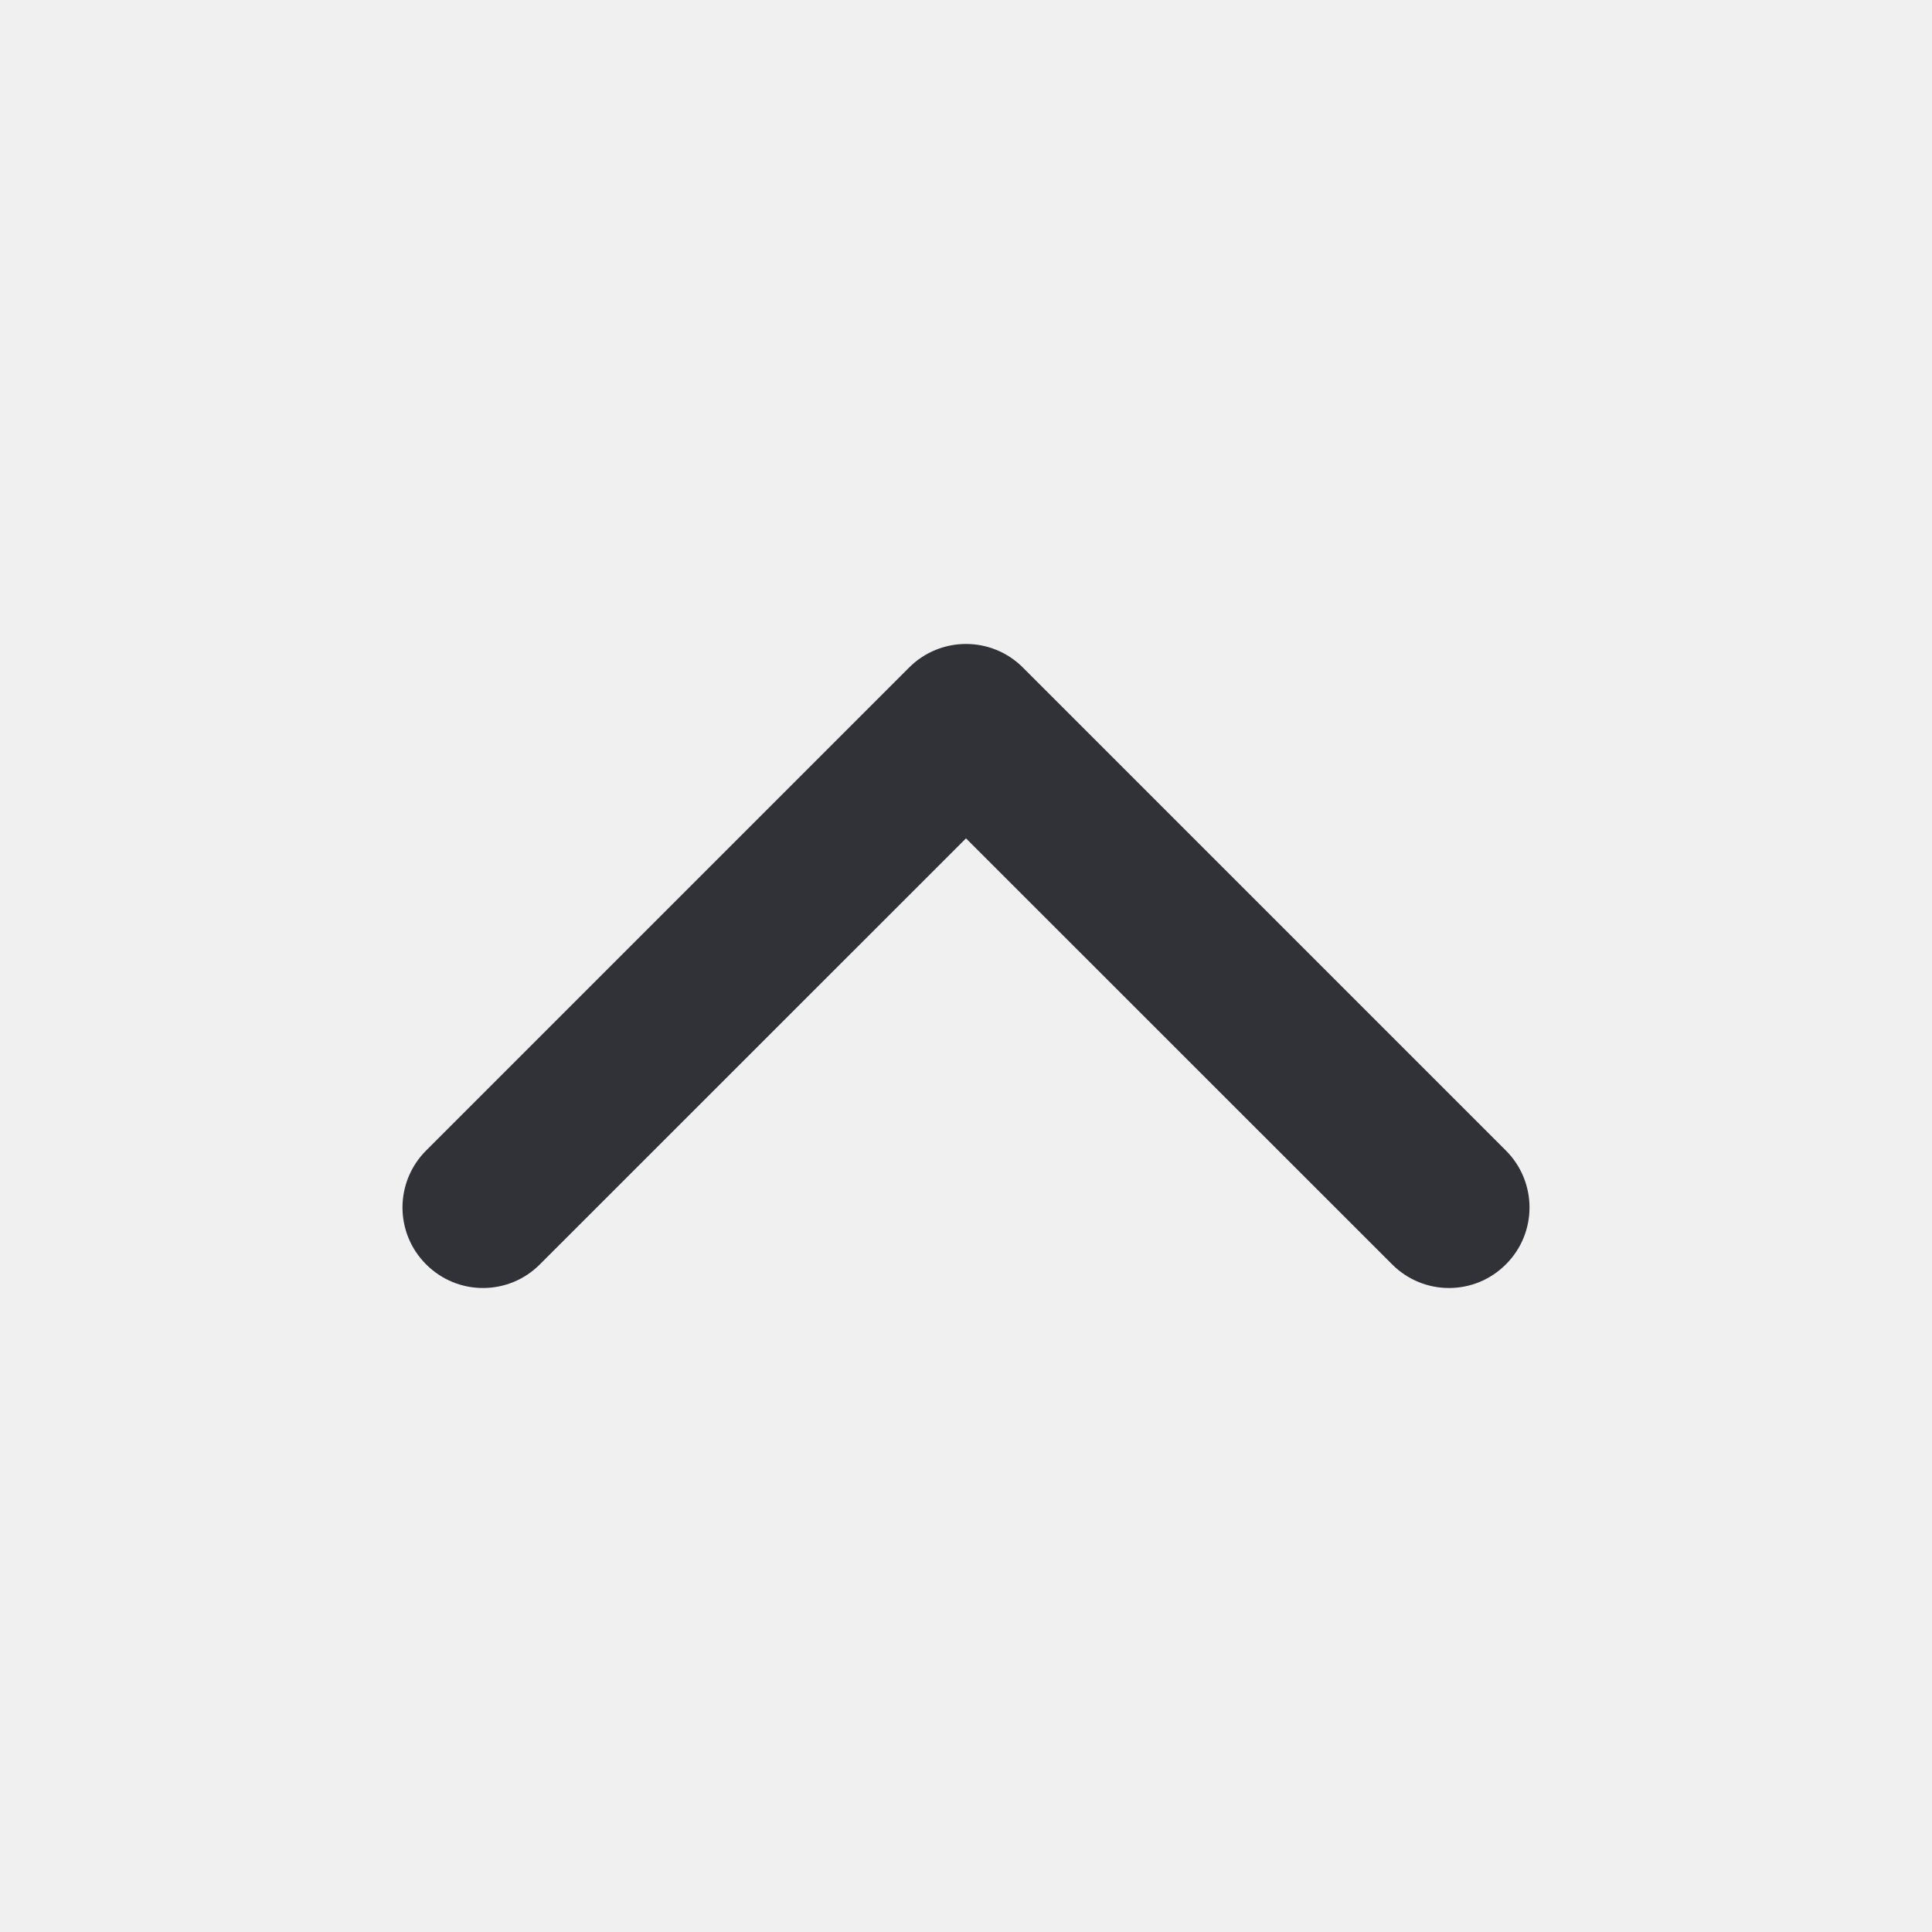
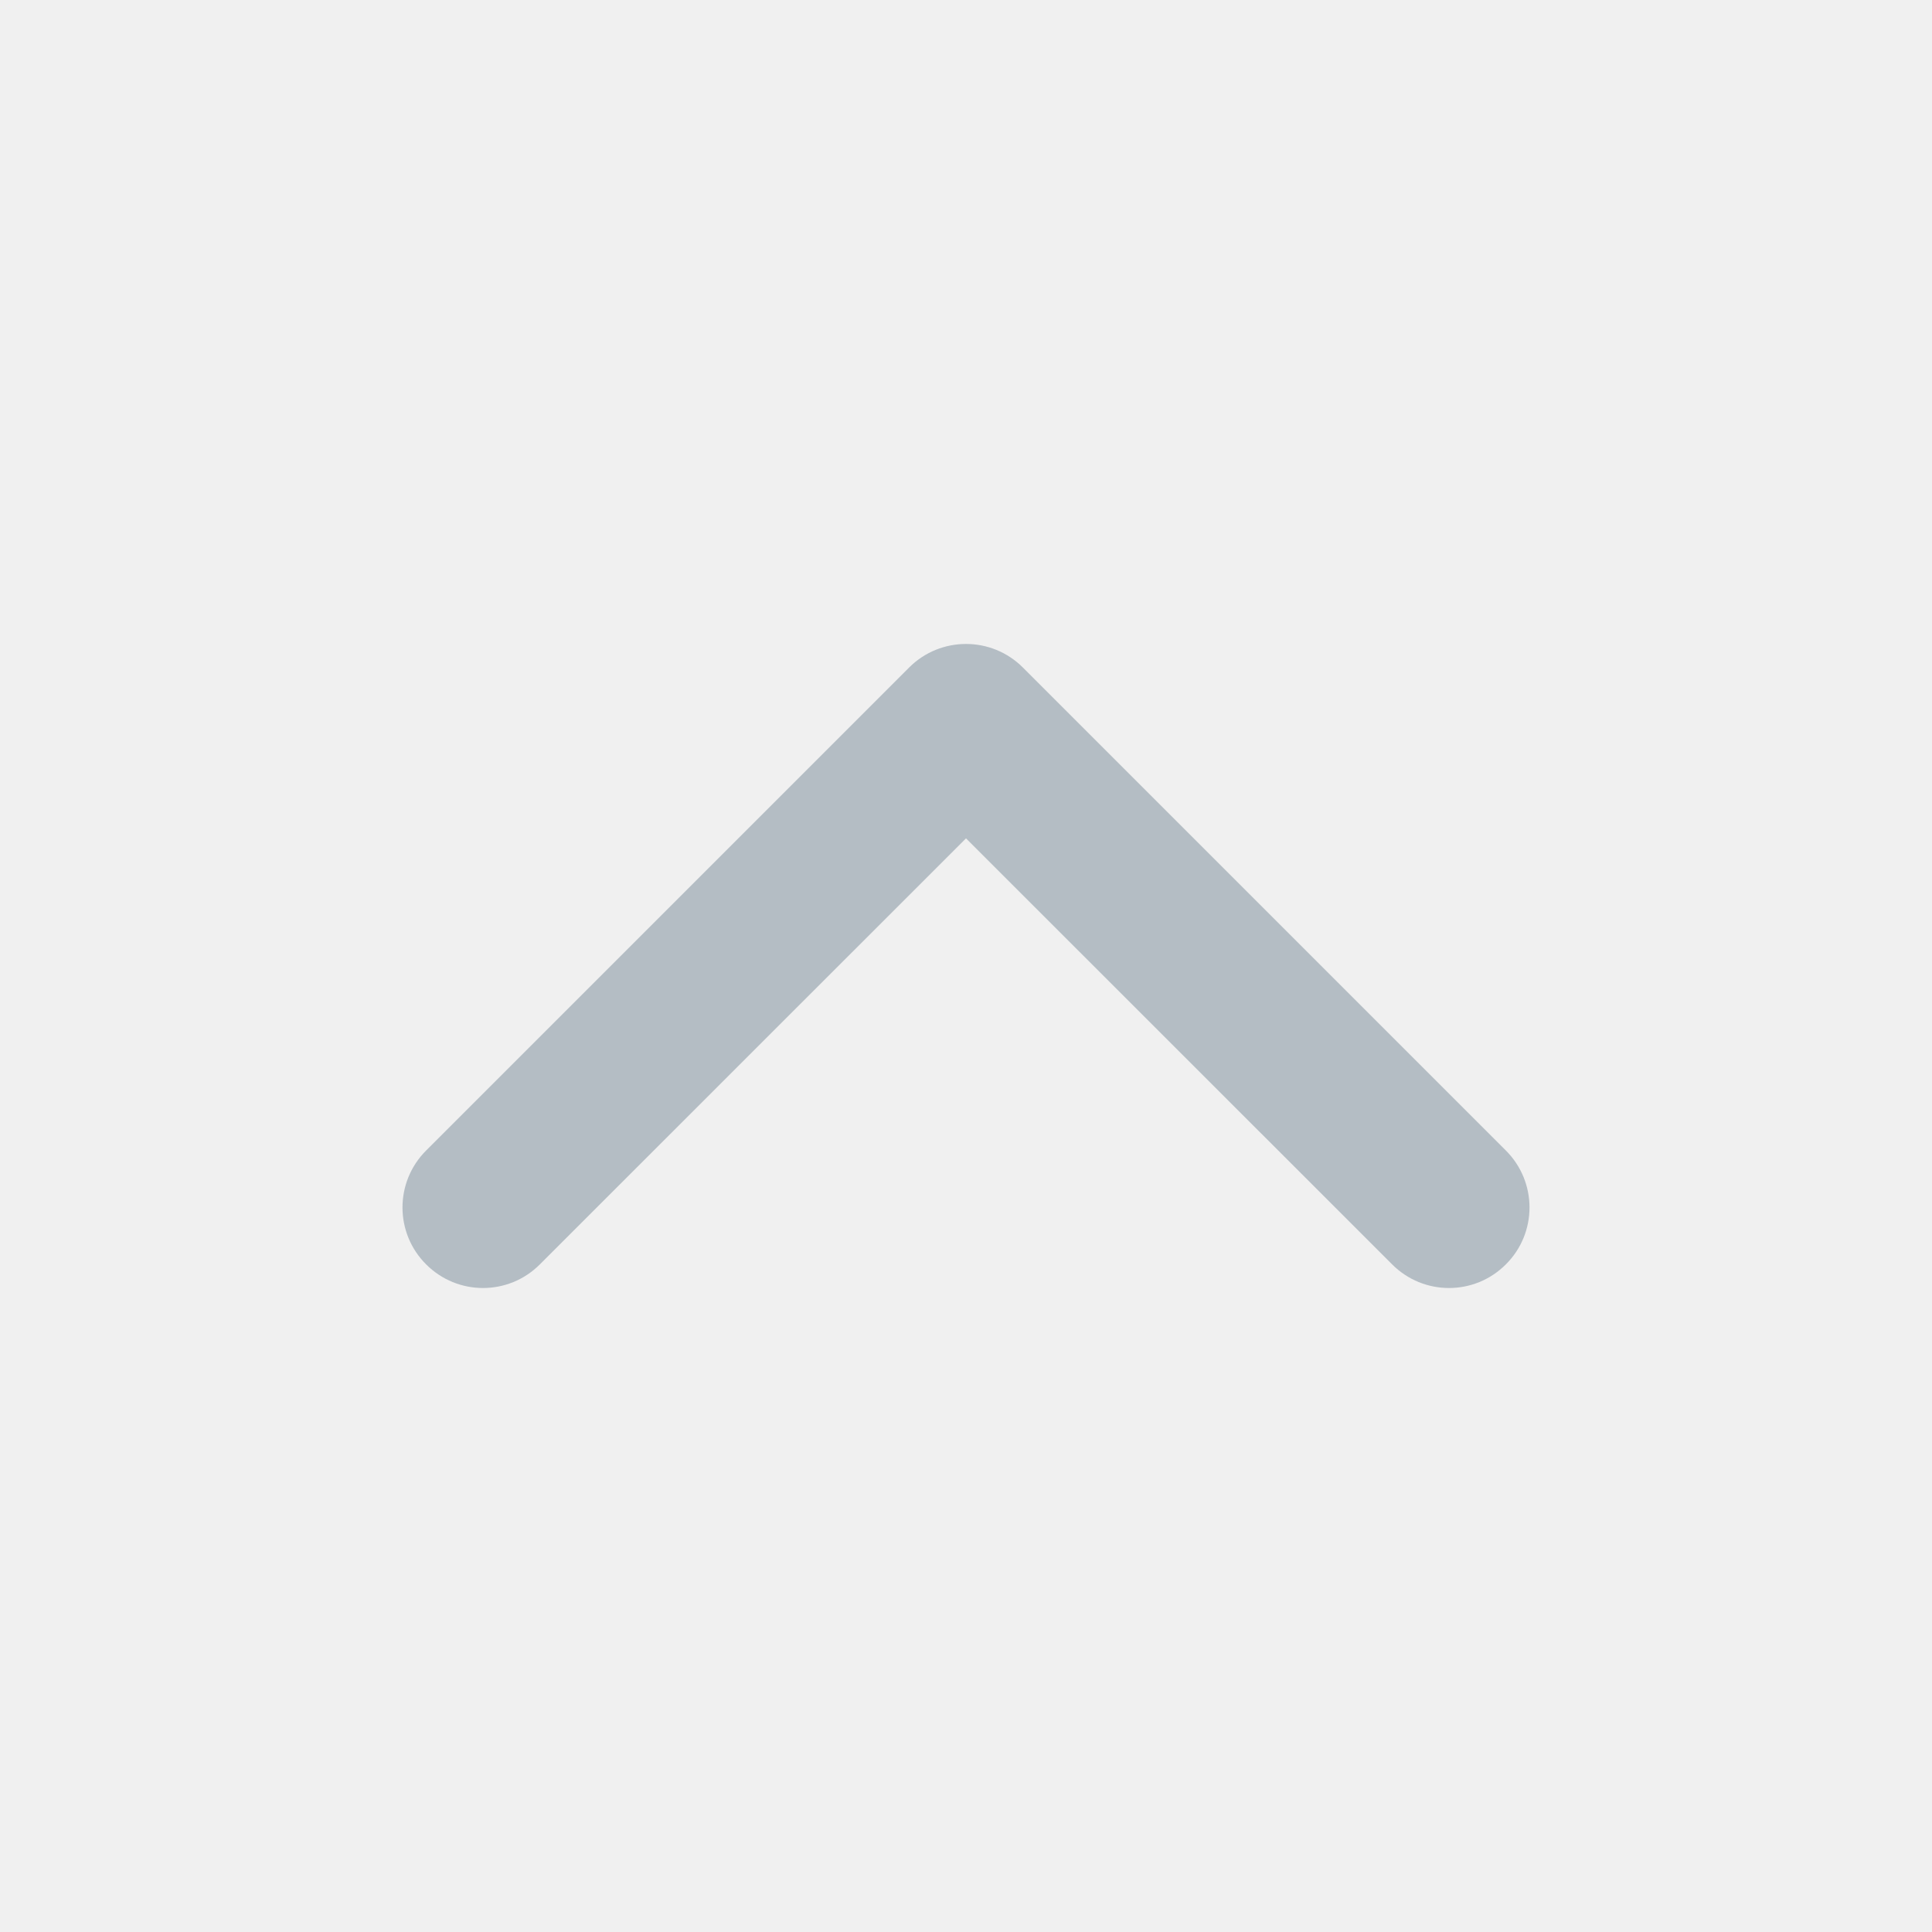
<svg xmlns="http://www.w3.org/2000/svg" width="16" height="16" viewBox="0 0 16 16" fill="none">
  <defs />
  <rect id="Icons/Chevron (Arrow Right)" width="16" height="16" transform="translate(0 16) rotate(-90)" fill="#FFFFFF" fill-opacity="0" />
-   <path id="Vector (Stroke)" d="M3.529 10.471C3.268 10.211 3.268 9.789 3.529 9.528L7.529 5.528C7.789 5.268 8.211 5.268 8.471 5.528L12.471 9.528C12.732 9.789 12.732 10.211 12.471 10.471C12.211 10.732 11.789 10.732 11.529 10.471L8 6.943L4.471 10.471C4.211 10.732 3.789 10.732 3.529 10.471Z" fill="#313237" fill-opacity="1" fill-rule="evenodd" />
+   <path id="Vector (Stroke)" d="M3.529 10.471C3.268 10.211 3.268 9.789 3.529 9.528L7.529 5.528C7.789 5.268 8.211 5.268 8.471 5.528L12.471 9.528C12.732 9.789 12.732 10.211 12.471 10.471C12.211 10.732 11.789 10.732 11.529 10.471L8 6.943L4.471 10.471C4.211 10.732 3.789 10.732 3.529 10.471Z" fill="#B4BDC4" fill-opacity="1" fill-rule="evenodd" />
</svg>
